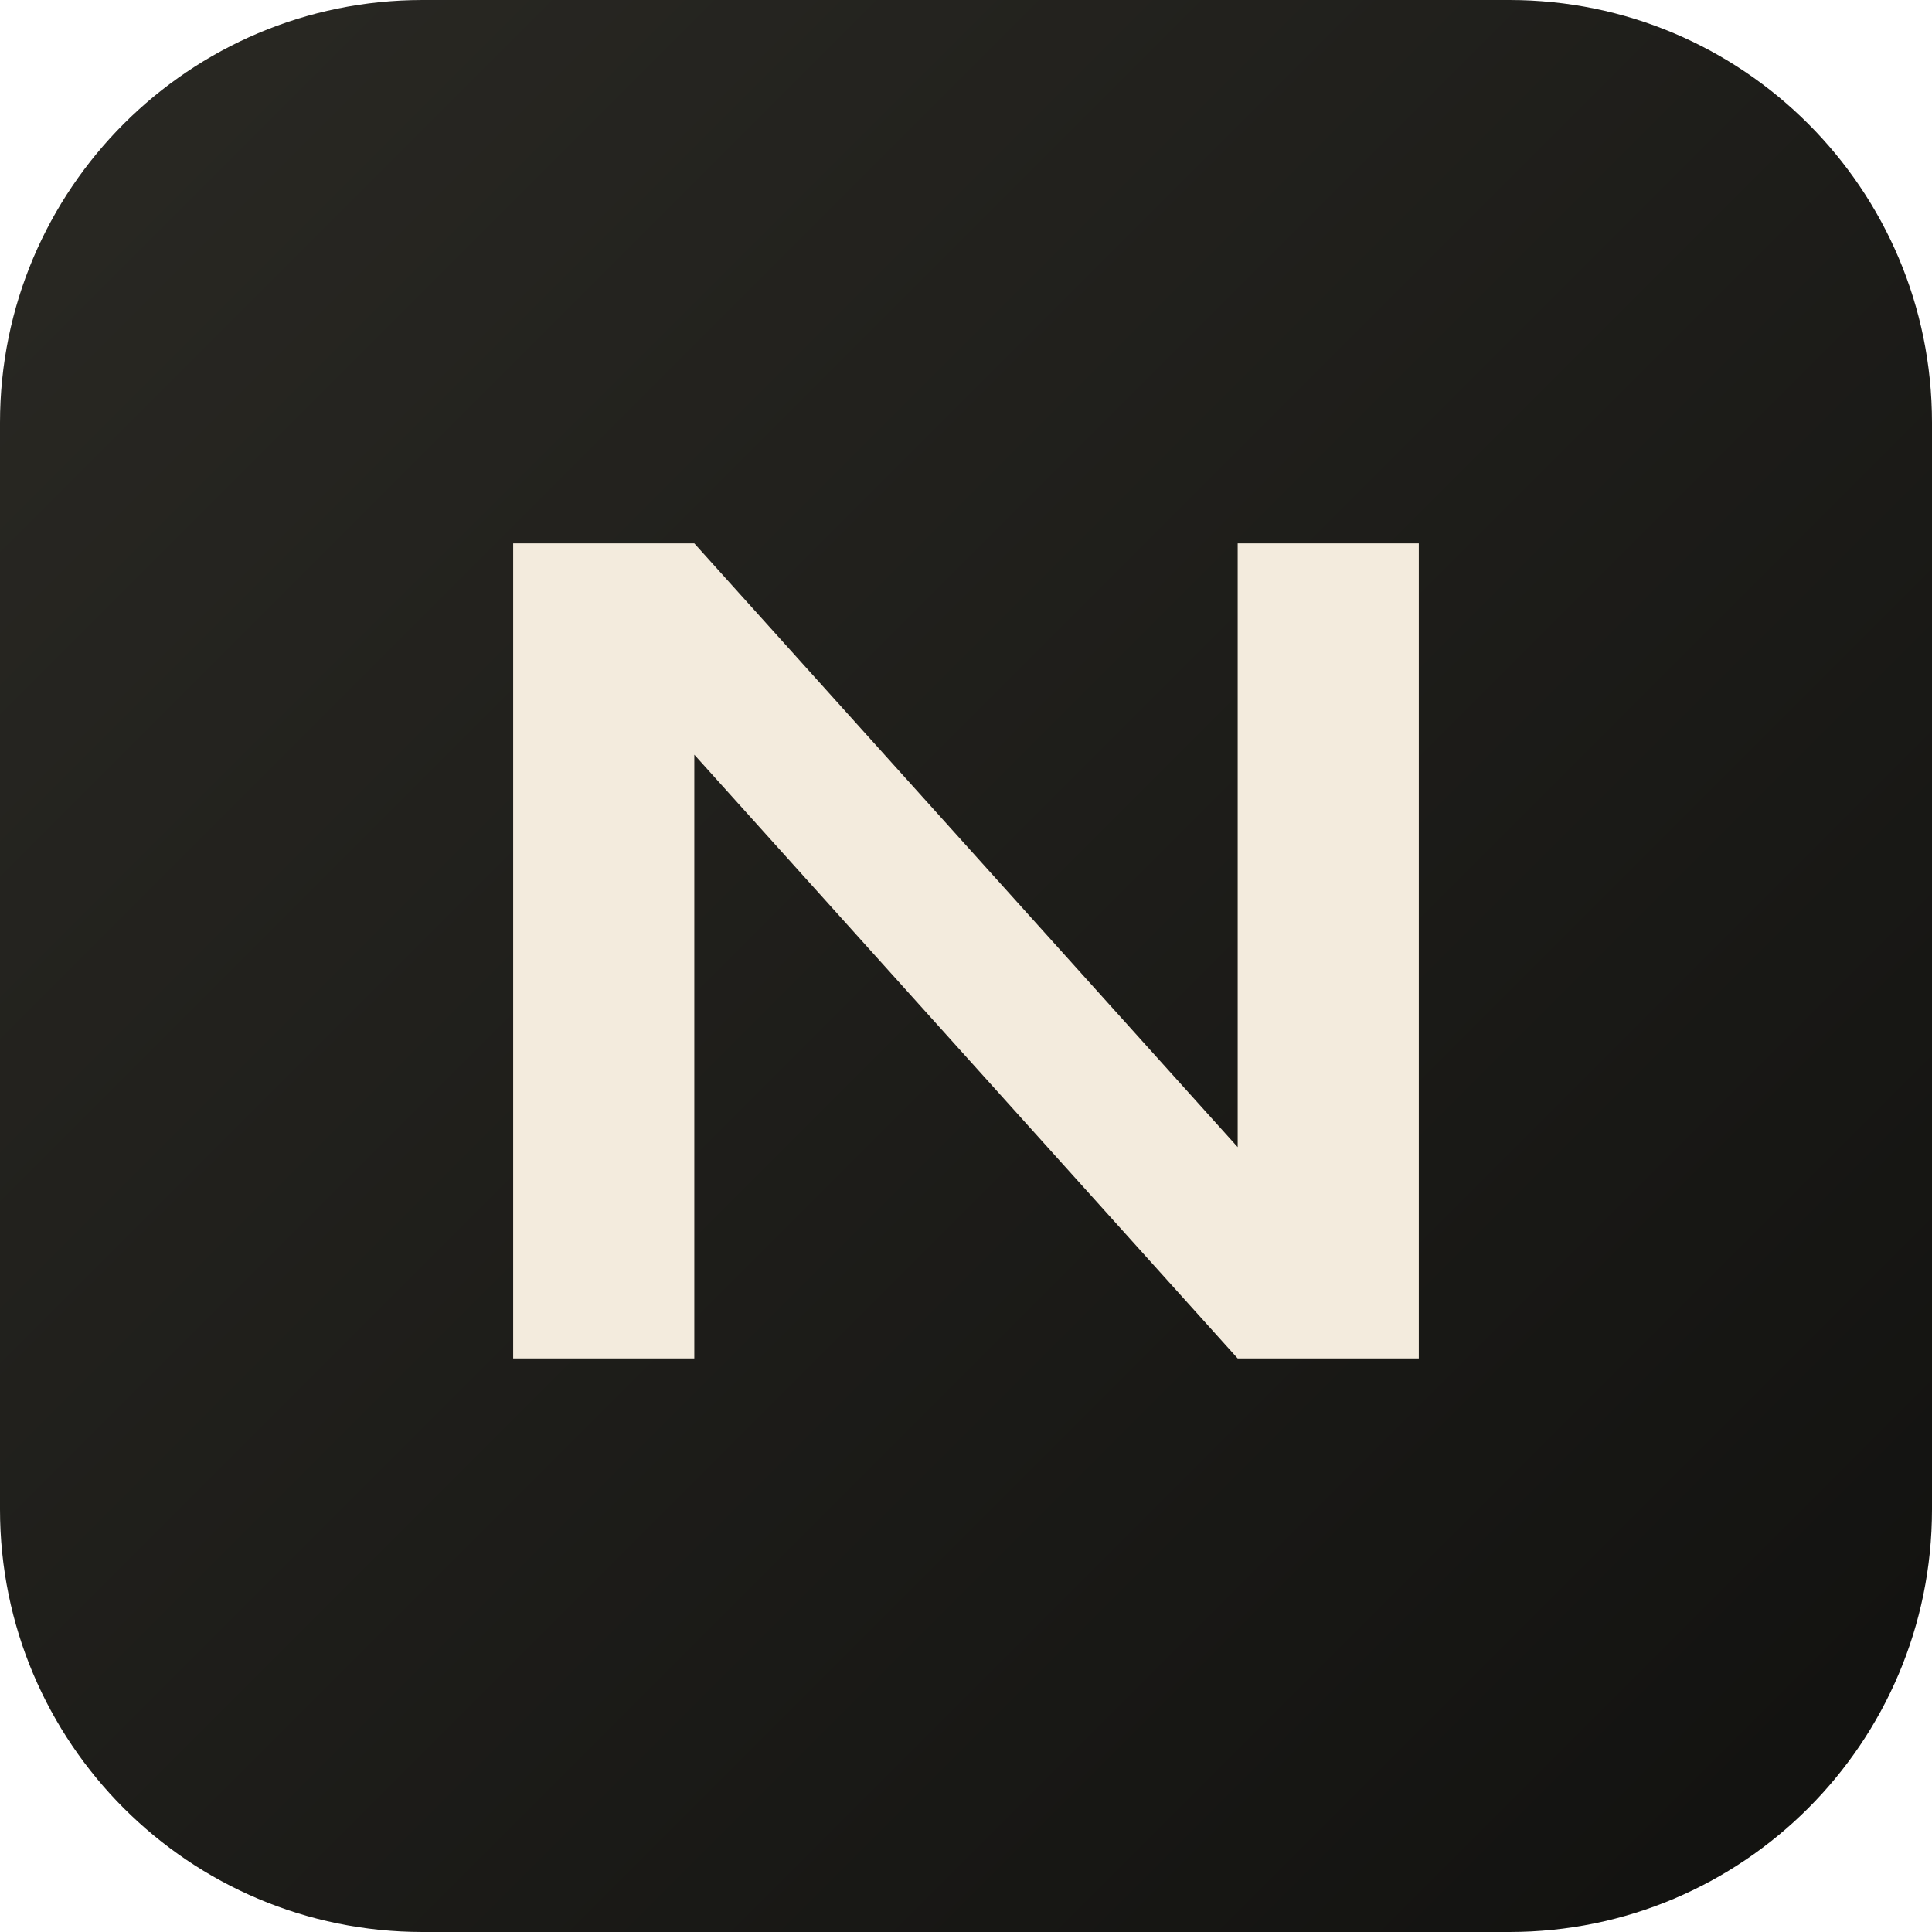
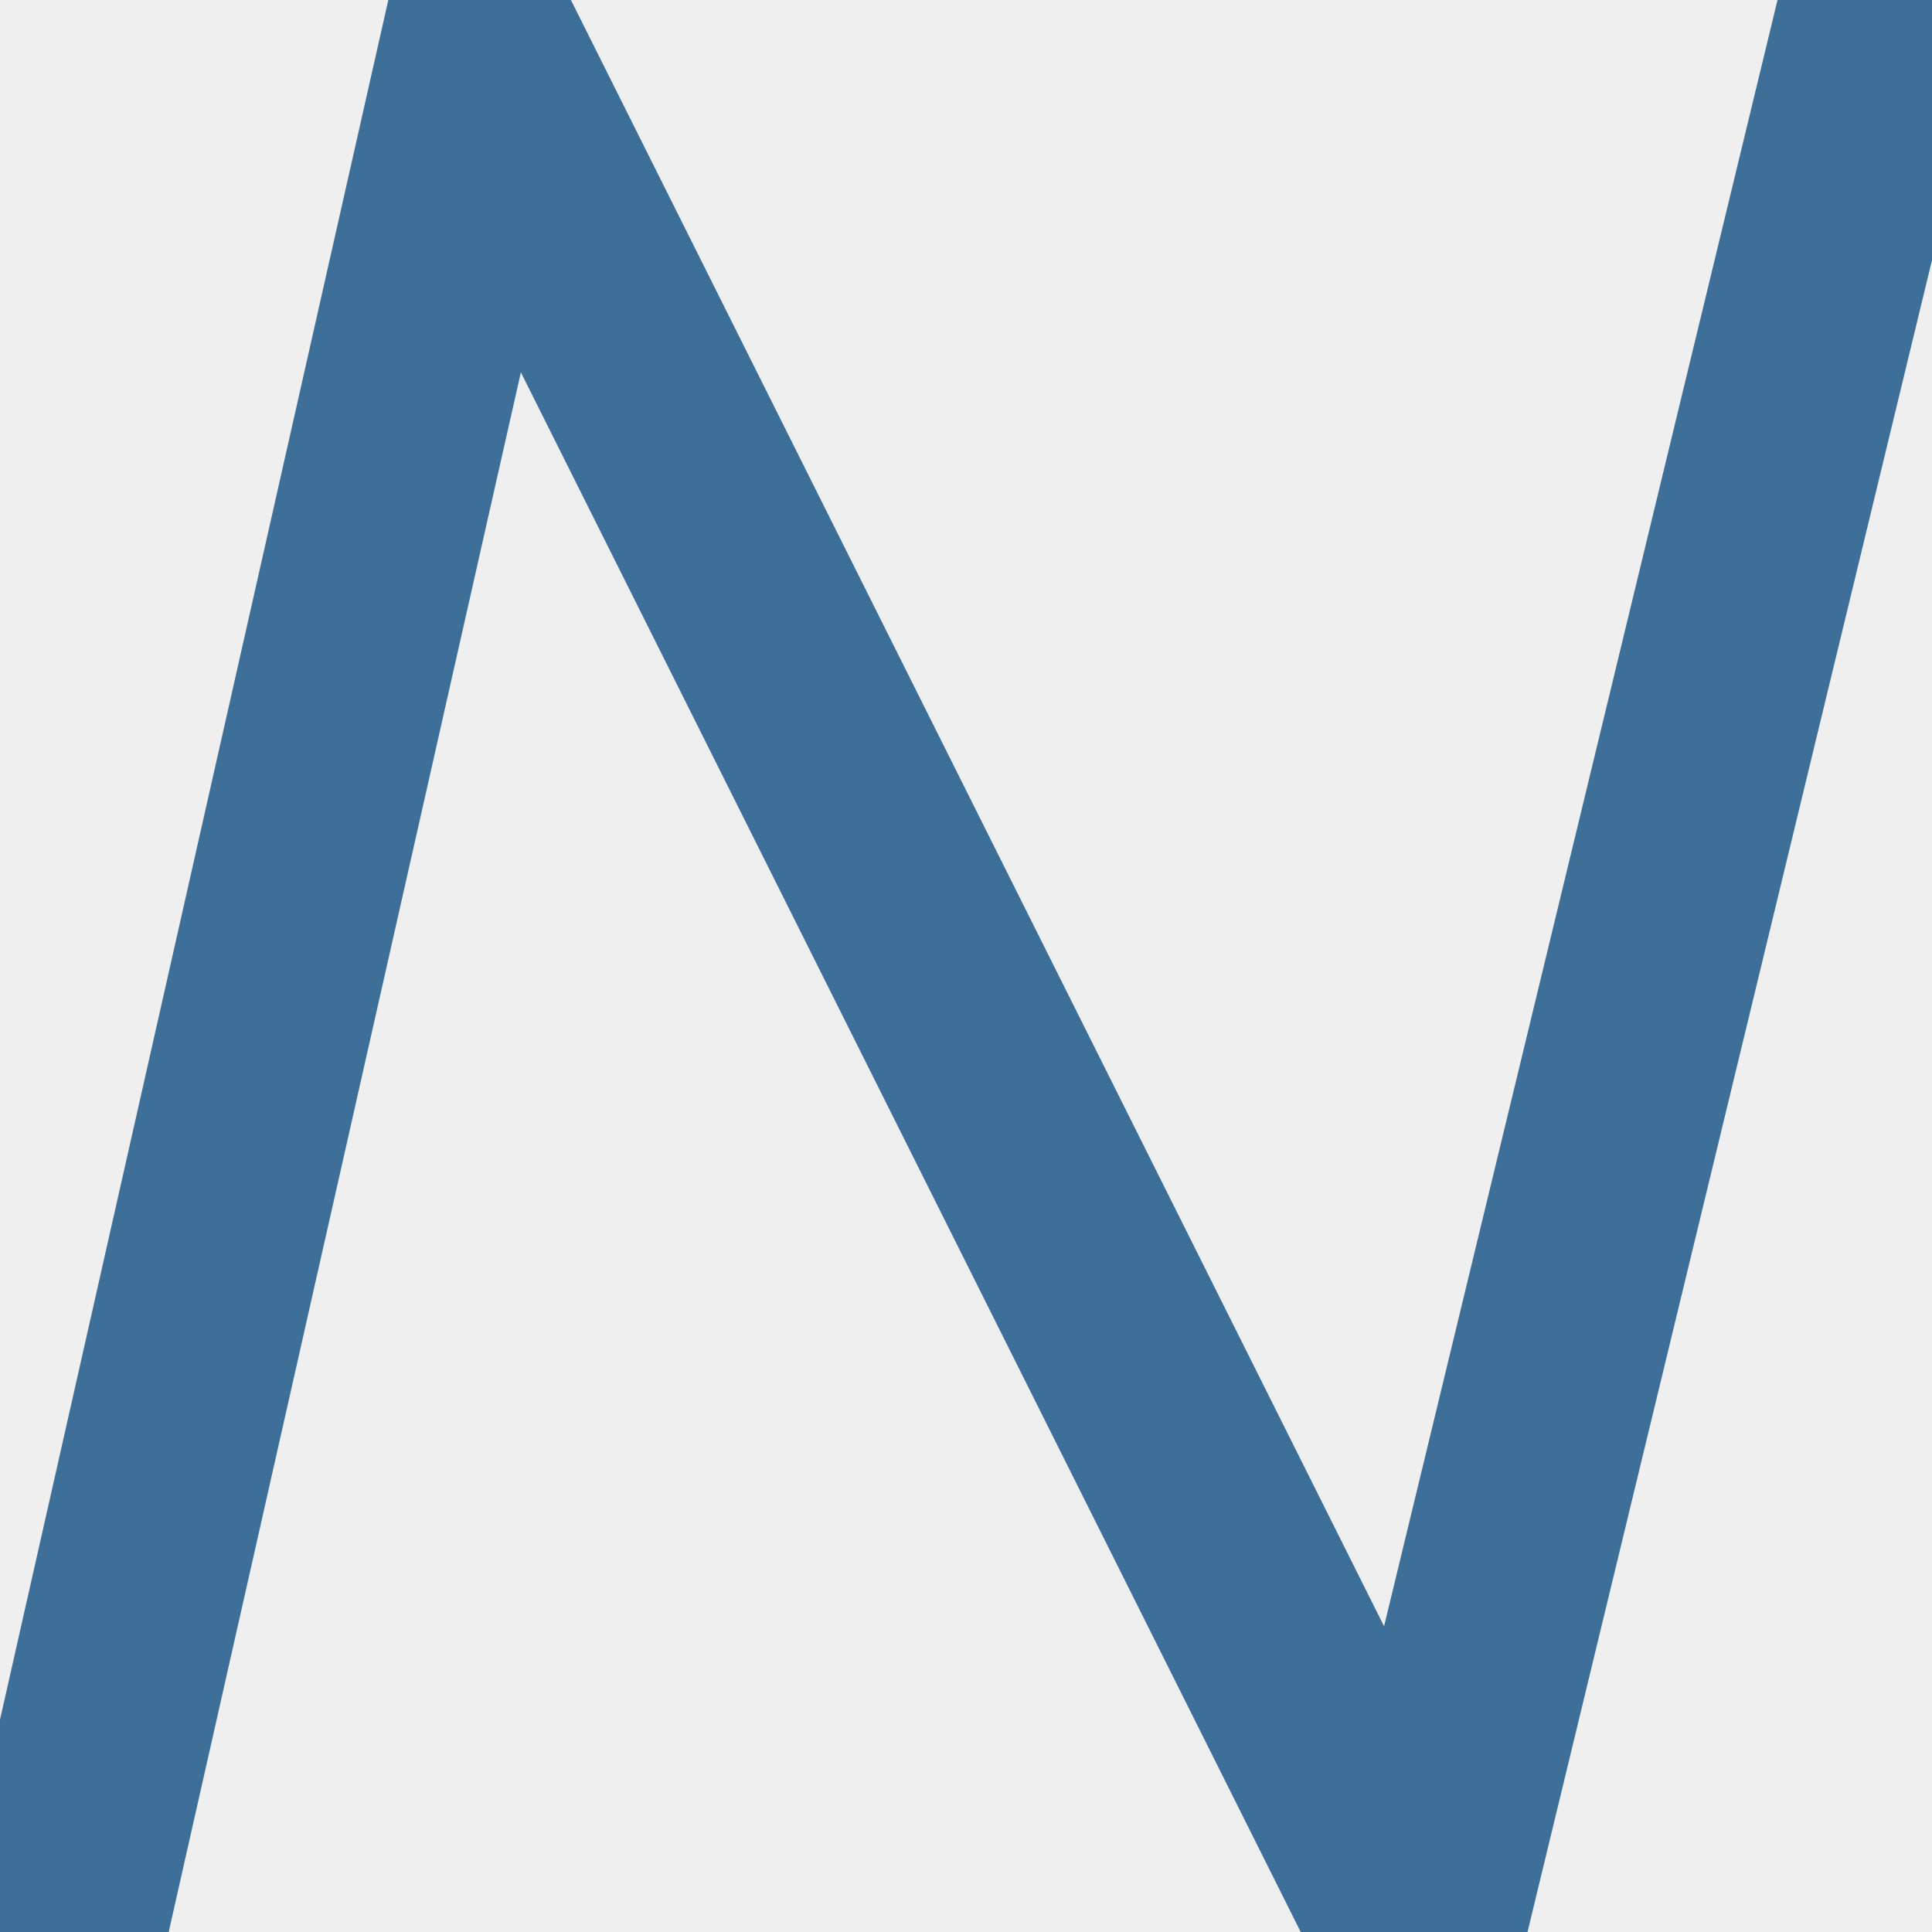
- <svg xmlns="http://www.w3.org/2000/svg" viewBox="0 0 64 64" role="img" aria-label="Normativity">
-   <defs>
-     <linearGradient id="bg" x1="0%" y1="0%" x2="100%" y2="100%">
-       <stop offset="0%" stop-color="#2A2924" />
-       <stop offset="100%" stop-color="#11110F" />
-     </linearGradient>
-   </defs>
-   <rect width="64" height="64" rx="14" fill="url(#bg)" />
-   <path d="M17 45V18h6l18 20V18h6v27h-6L23 25v20z" fill="#F3EBDD" />
+ <svg xmlns="http://www.w3.org/2000/svg" width="256" height="256" viewBox="0 0 256 256" role="img" aria-label="Normativity favicon">
+   <rect x="0" y="0" width="256" height="256" fill="#efefef" />
+   <path d="M 8 256 L 64 8 L 188 256 L 248 8" fill="none" stroke="#3d6f99" stroke-width="28" stroke-linecap="square" stroke-linejoin="miter" />
</svg>
